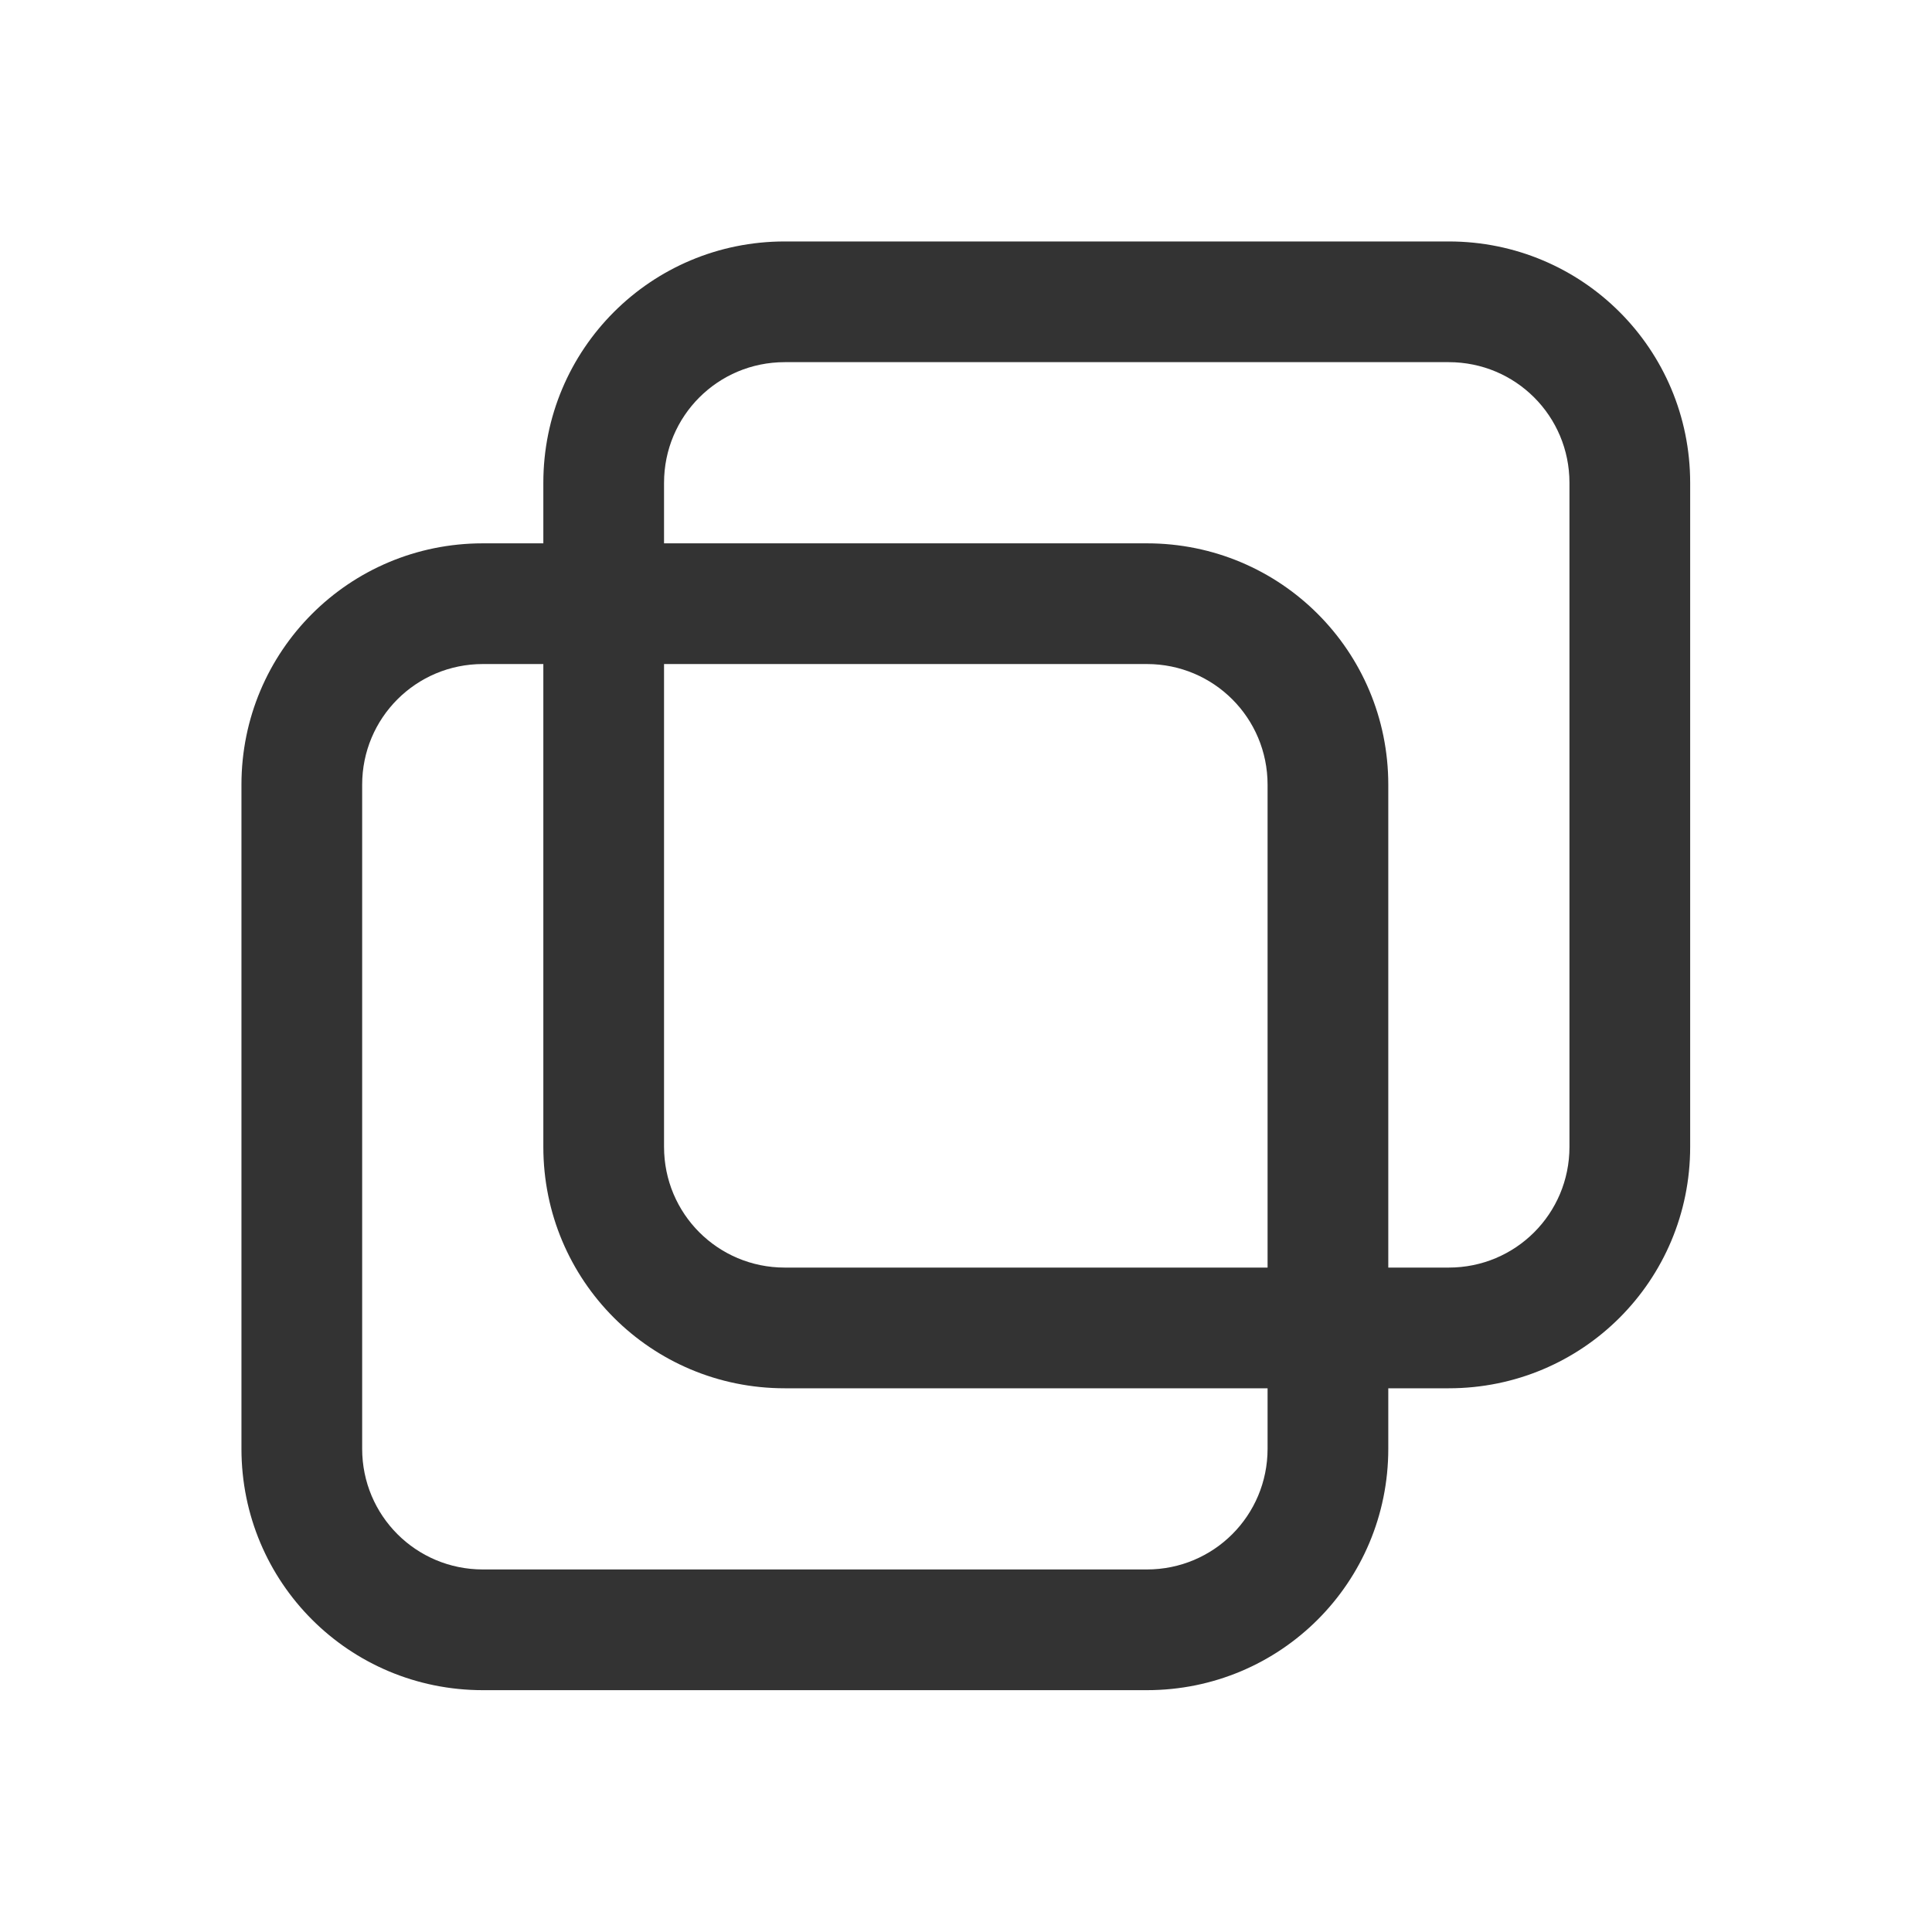
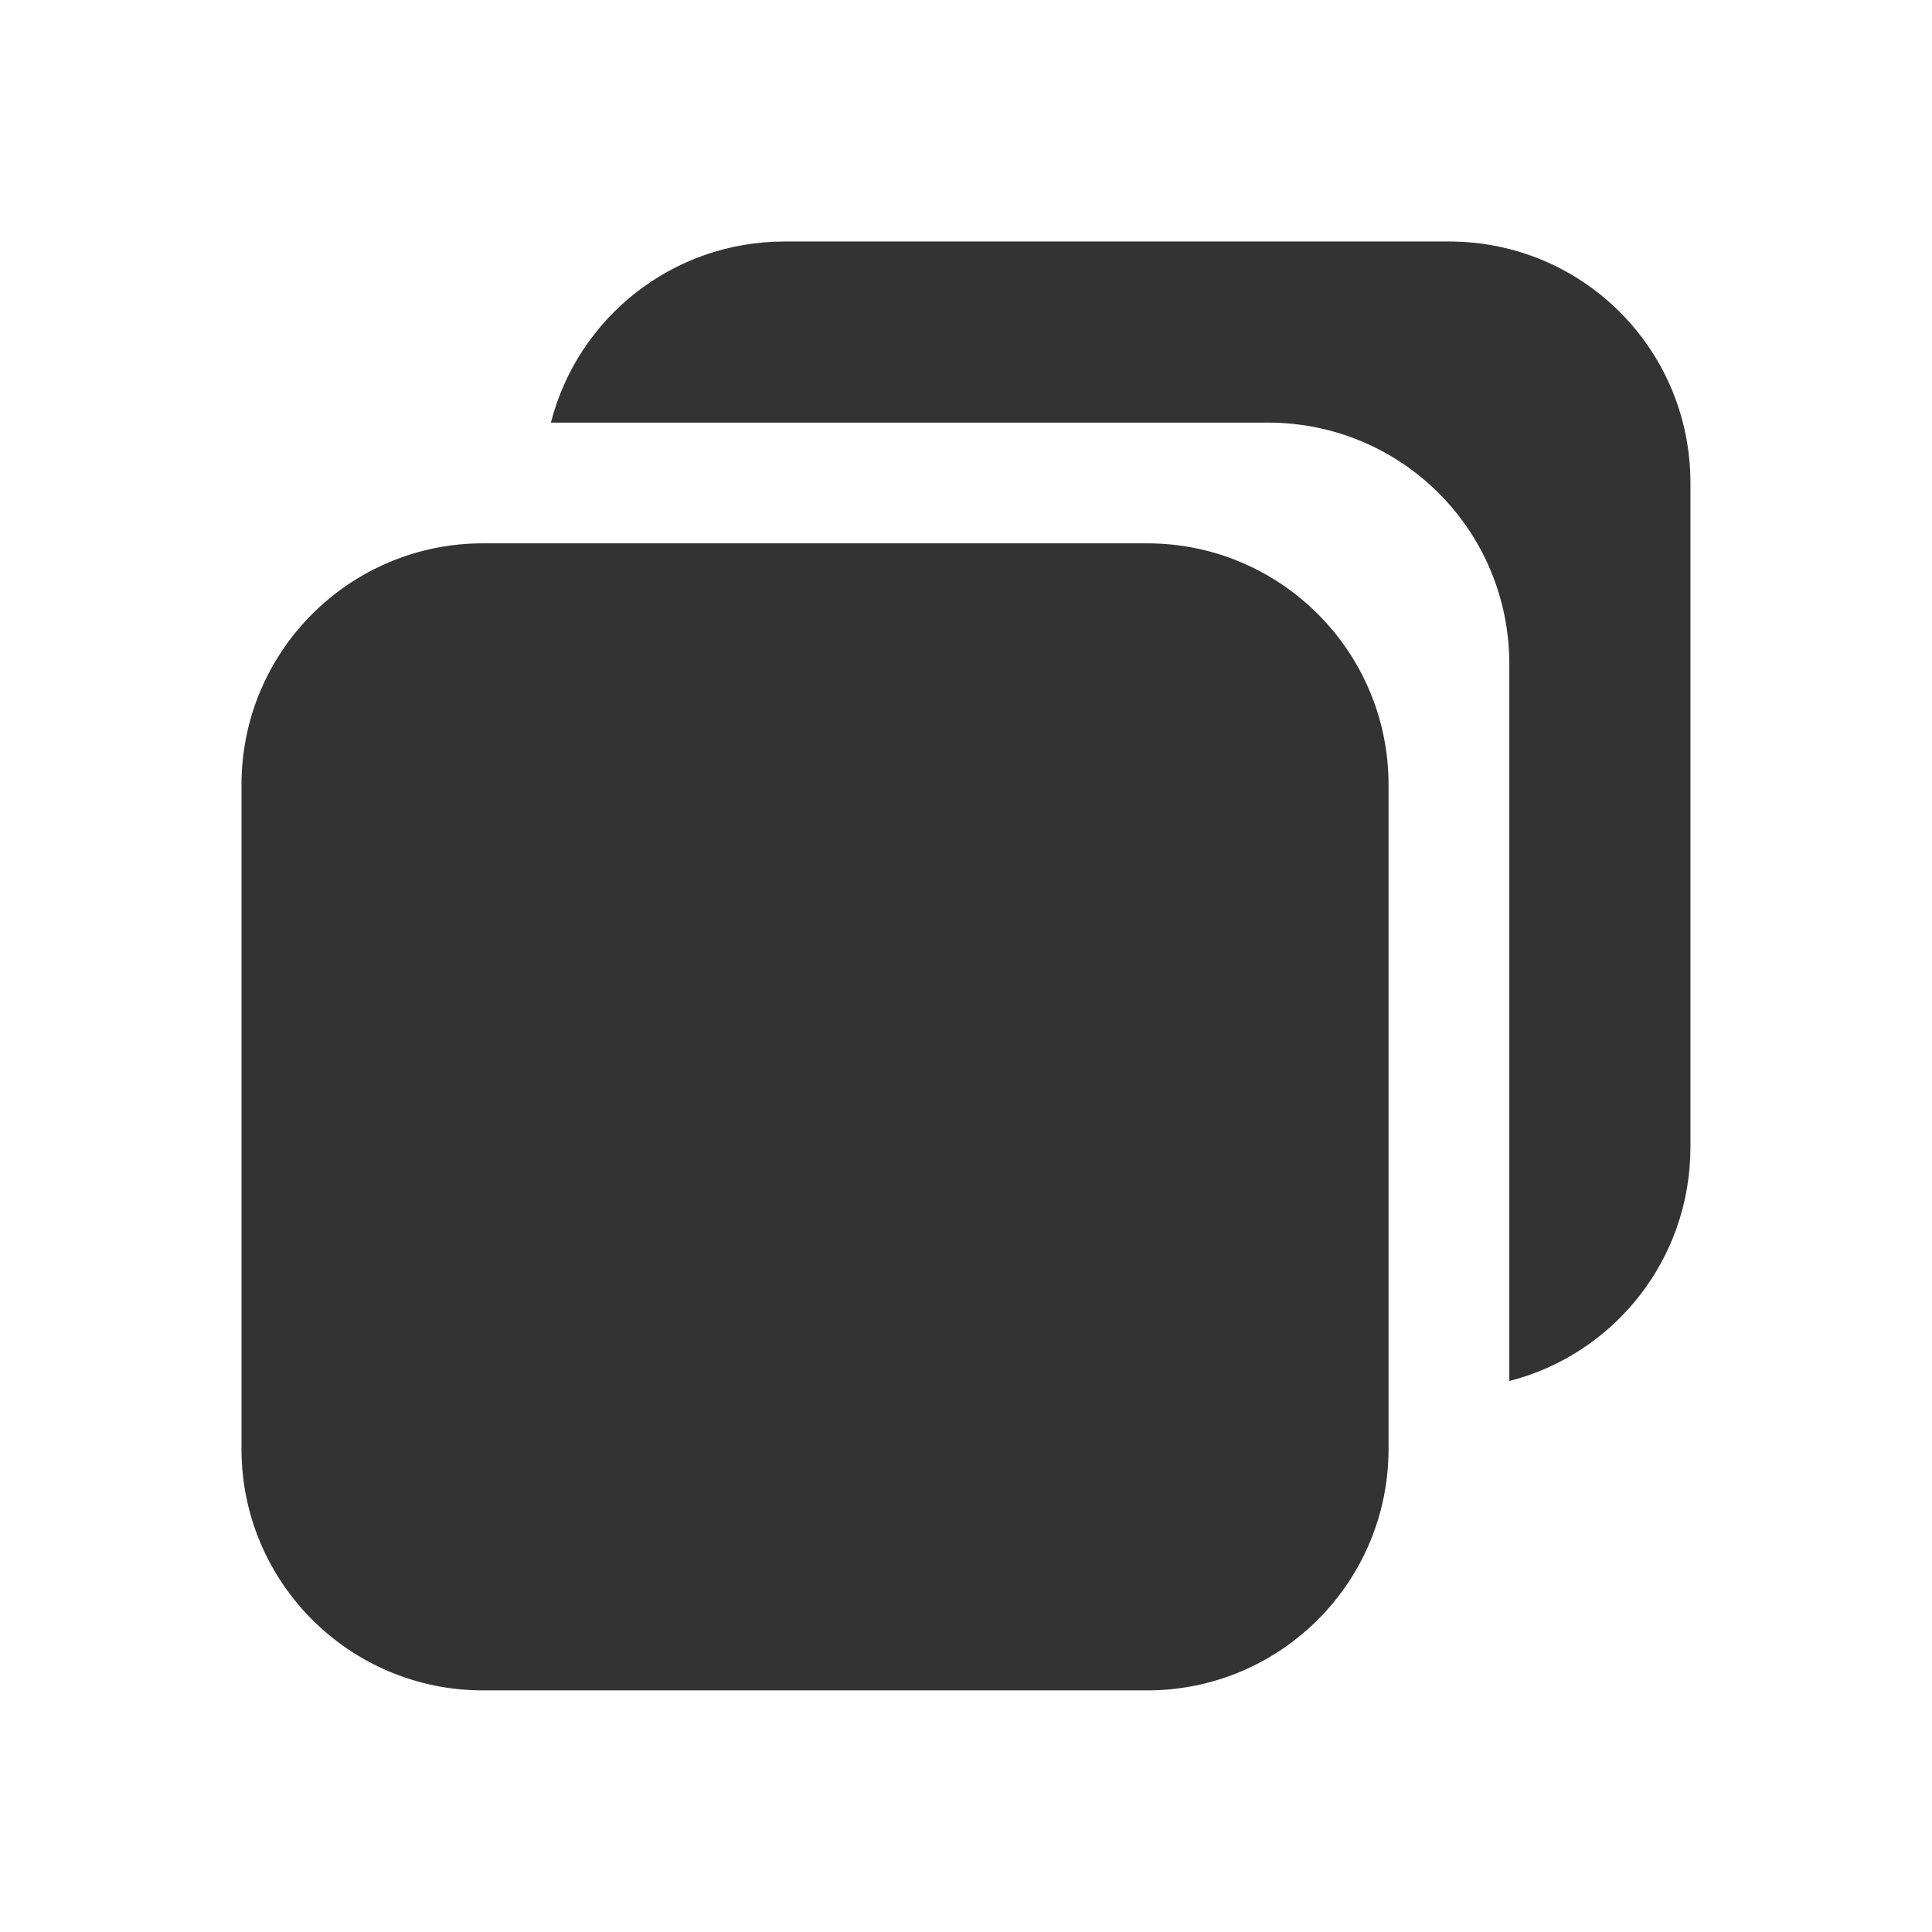
<svg xmlns="http://www.w3.org/2000/svg" width="32" height="32" viewBox="0 0 8.467 8.467" version="1.1" id="svg847">
  <defs id="defs841" />
  <g id="layer1" transform="translate(-8.466668,-2.645833)">
    <g id="activities">
      <rect y="2.646" x="8.467" height="8.467" width="8.467" id="rect1430" style="opacity:0.003;fill:#000000;stroke-width:0.529" />
      <g id="g4607" transform="translate(8.995834)">
-         <path id="rect856" style="opacity:1;fill:#333333;fill-opacity:1;fill-rule:evenodd;stroke-width:1;stroke-linecap:round;stroke-linejoin:round" d="m 2.91,3.704 c -0.586,0 -1.058,0.472 -1.058,1.058 v 2.91 c 0,0.586 0.472,1.058 1.058,1.058 h 2.91 c 0.586,0 1.058,-0.472 1.058,-1.058 V 4.762 c 0,-0.586 -0.472,-1.058 -1.058,-1.058 z m 0,0.529 h 2.91 c 0.293,0 0.529,0.236 0.529,0.529 v 2.91 c 0,0.293 -0.236,0.529 -0.529,0.529 h -2.91 c -0.293,0 -0.529,-0.236 -0.529,-0.529 V 4.762 c 0,-0.293 0.236,-0.529 0.529,-0.529 z" />
-         <path id="path4601" style="opacity:1;fill:#333333;fill-opacity:1;fill-rule:evenodd;stroke-width:1;stroke-linecap:round;stroke-linejoin:round" d="m 1.587,5.027 c -0.586,0 -1.058,0.472 -1.058,1.058 v 2.91 c 0,0.586 0.472,1.058 1.058,1.058 h 2.91 c 0.586,0 1.058,-0.472 1.058,-1.058 V 6.085 c 0,-0.586 -0.472,-1.058 -1.058,-1.058 z m 0,0.529 h 2.91 c 0.293,0 0.529,0.236 0.529,0.529 v 2.91 c 0,0.293 -0.236,0.529 -0.529,0.529 h -2.91 c -0.293,0 -0.529,-0.236 -0.529,-0.529 V 6.085 c 0,-0.293 0.236,-0.529 0.529,-0.529 z" />
+         <path id="rect856" style="opacity:1;fill:#fefefe;fill-opacity:1;fill-rule:evenodd;stroke-width:3.78;stroke-linecap:round;stroke-linejoin:round" d="M 13,4 C 11.13,4 9.567,5.271 9.125,7 h 2.141 C 11.61,6.401 12.257,6 13,6 h 11 c 1.108,0 2,0.892 2,2 v 11 c 0,0.743 -0.402,1.387 -1,1.732 v 2.139 C 26.728,22.429 28,20.87 28,19 V 8 C 28,5.784 26.216,4 24,4 Z" transform="matrix(0.2645833,0,0,0.2645833,-0.5291663,2.645833)" />
+         <path id="path4601" style="opacity:1;fill:#fefefe;fill-opacity:1;fill-rule:evenodd;stroke-width:1;stroke-linecap:round;stroke-linejoin:round" d="m 1.587,5.027 c -0.586,0 -1.058,0.472 -1.058,1.058 v 2.91 c 0,0.586 0.472,1.058 1.058,1.058 h 2.91 c 0.586,0 1.058,-0.472 1.058,-1.058 V 6.085 c 0,-0.586 -0.472,-1.058 -1.058,-1.058 z m 0,0.529 h 2.91 c 0.293,0 0.529,0.236 0.529,0.529 v 2.91 c 0,0.293 -0.236,0.529 -0.529,0.529 h -2.91 c -0.293,0 -0.529,-0.236 -0.529,-0.529 V 6.085 c 0,-0.293 0.236,-0.529 0.529,-0.529 z" />
      </g>
+       <rect style="opacity:1;fill:#333333;fill-rule:evenodd;stroke-width:0.026;stroke-linecap:round;stroke-linejoin:round;paint-order:stroke fill markers;fill-opacity:1" id="rect878" width="5.027" height="5.027" x="9.525" y="5.027" ry="1.058" />
+       <path id="rect2972" style="opacity:1;fill:#333333;fill-opacity:1;fill-rule:evenodd;stroke-width:0.1;stroke-linecap:round;stroke-linejoin:round;paint-order:stroke fill markers" d="M 13 4 C 11.13 4 9.567 5.271 9.125 7 L 21 7 C 23.216 7 25 8.784 25 11 L 25 22.875 C 26.729 22.433 28 20.87 28 19 L 28 8 C 28 5.784 26.216 4 24 4 L 13 4 z " transform="matrix(0.2645833,0,0,0.2645833,8.466668,2.645833)" />
    </g>
-     <g id="22-22-activities" transform="translate(10.05417)">
-       <rect style="opacity:0.003;fill:#000000;stroke-width:0.364" id="rect1430-3-7-5" width="5.821" height="5.821" x="8.467" y="2.646" />
-       <g id="g2420" transform="translate(-6.35)">
-         <path id="rect864" style="opacity:1;fill:#333333;fill-opacity:1;fill-rule:evenodd;stroke:none;stroke-width:0.265;stroke-linecap:round;stroke-linejoin:round" d="m 16.933,3.44 c -0.293,0 -0.529,0.236 -0.529,0.529 v 2.381 c 0,0.293 0.236,0.529 0.529,0.529 h 2.381 c 0.293,0 0.529,-0.236 0.529,-0.529 V 3.969 c 0,-0.293 -0.236,-0.529 -0.529,-0.529 z m 0,0.265 h 2.381 c 0.147,0 0.265,0.118 0.265,0.265 v 2.381 c 0,0.147 -0.118,0.265 -0.265,0.265 h -2.381 c -0.147,0 -0.265,-0.118 -0.265,-0.265 V 3.969 c 0,-0.147 0.118,-0.265 0.265,-0.265 z" />
-         <path id="path1542" style="opacity:1;fill:#333333;fill-opacity:1;fill-rule:evenodd;stroke:none;stroke-width:0.265;stroke-linecap:round;stroke-linejoin:round" d="m 16.14,4.233 c -0.293,0 -0.529,0.236 -0.529,0.529 V 7.144 c 0,0.293 0.236,0.529 0.529,0.529 h 2.381 c 0.293,0 0.529,-0.236 0.529,-0.529 V 4.763 c 0,-0.293 -0.236,-0.529 -0.529,-0.529 z m 0,0.265 h 2.381 c 0.147,0 0.265,0.118 0.265,0.265 V 7.144 c 0,0.147 -0.118,0.265 -0.265,0.265 h -2.381 c -0.147,0 -0.265,-0.118 -0.265,-0.265 V 4.763 c 0,-0.147 0.118,-0.265 0.265,-0.265 z" />
-       </g>
+     <g id="22-22-activities">
+       <rect style="opacity:0.003;fill:#000000;stroke-width:0.364" id="rect1430-3-7-5" width="5.821" height="5.821" x="18.521" y="2.646" />
+       <rect style="opacity:1;fill:#333333;fill-opacity:1;fill-rule:evenodd;stroke-width:0.026;stroke-linecap:round;stroke-linejoin:round;paint-order:stroke fill markers" id="rect3758" width="3.44" height="3.44" x="19.315" y="4.233" ry="0.529" />
+       <path id="rect3859" style="opacity:1;fill:#333333;fill-opacity:1;fill-rule:evenodd;stroke-width:0.1;stroke-linecap:round;stroke-linejoin:round;paint-order:stroke fill markers" d="M 46 3 C 44.892 3 44 3.892 44 5 L 53 5 C 54.108 5 55 5.892 55 7 L 55 16 C 56.108 16 57 15.108 57 14 L 57 5 C 57 3.892 56.108 3 55 3 L 46 3 z " transform="matrix(0.2645833,0,0,0.2645833,8.466668,2.645833)" />
    </g>
  </g>
</svg>
